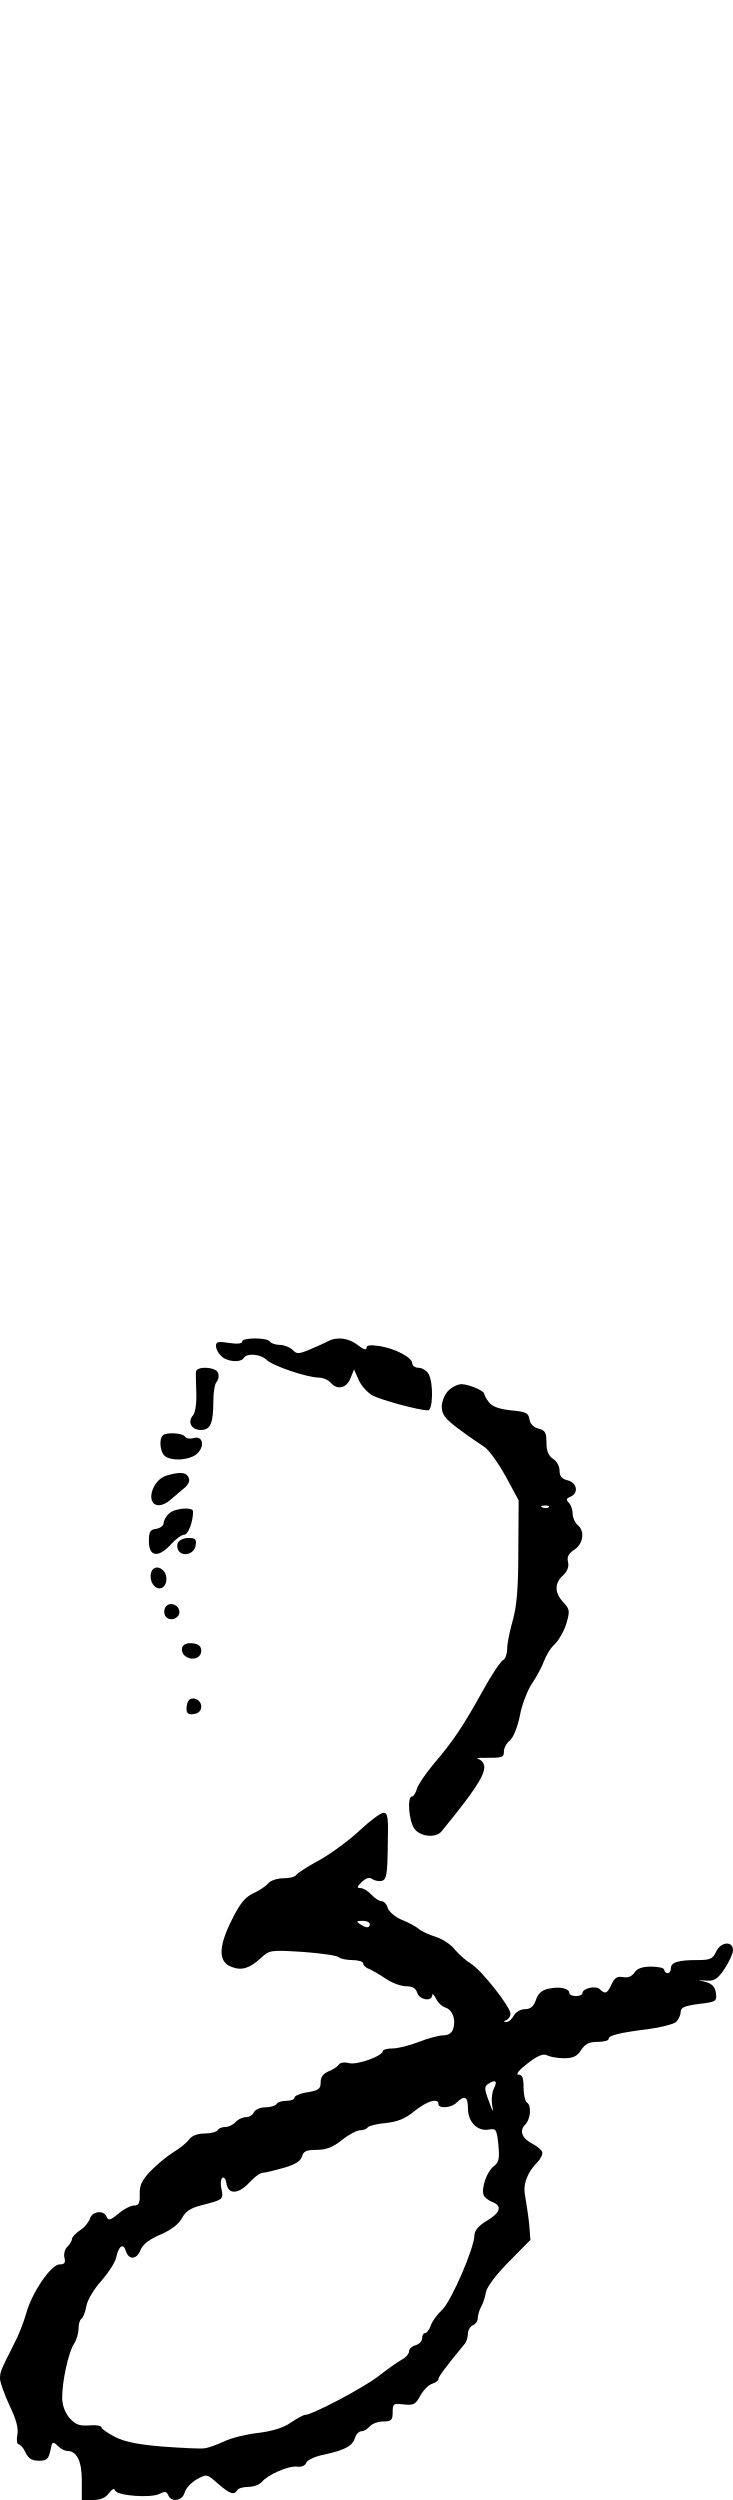
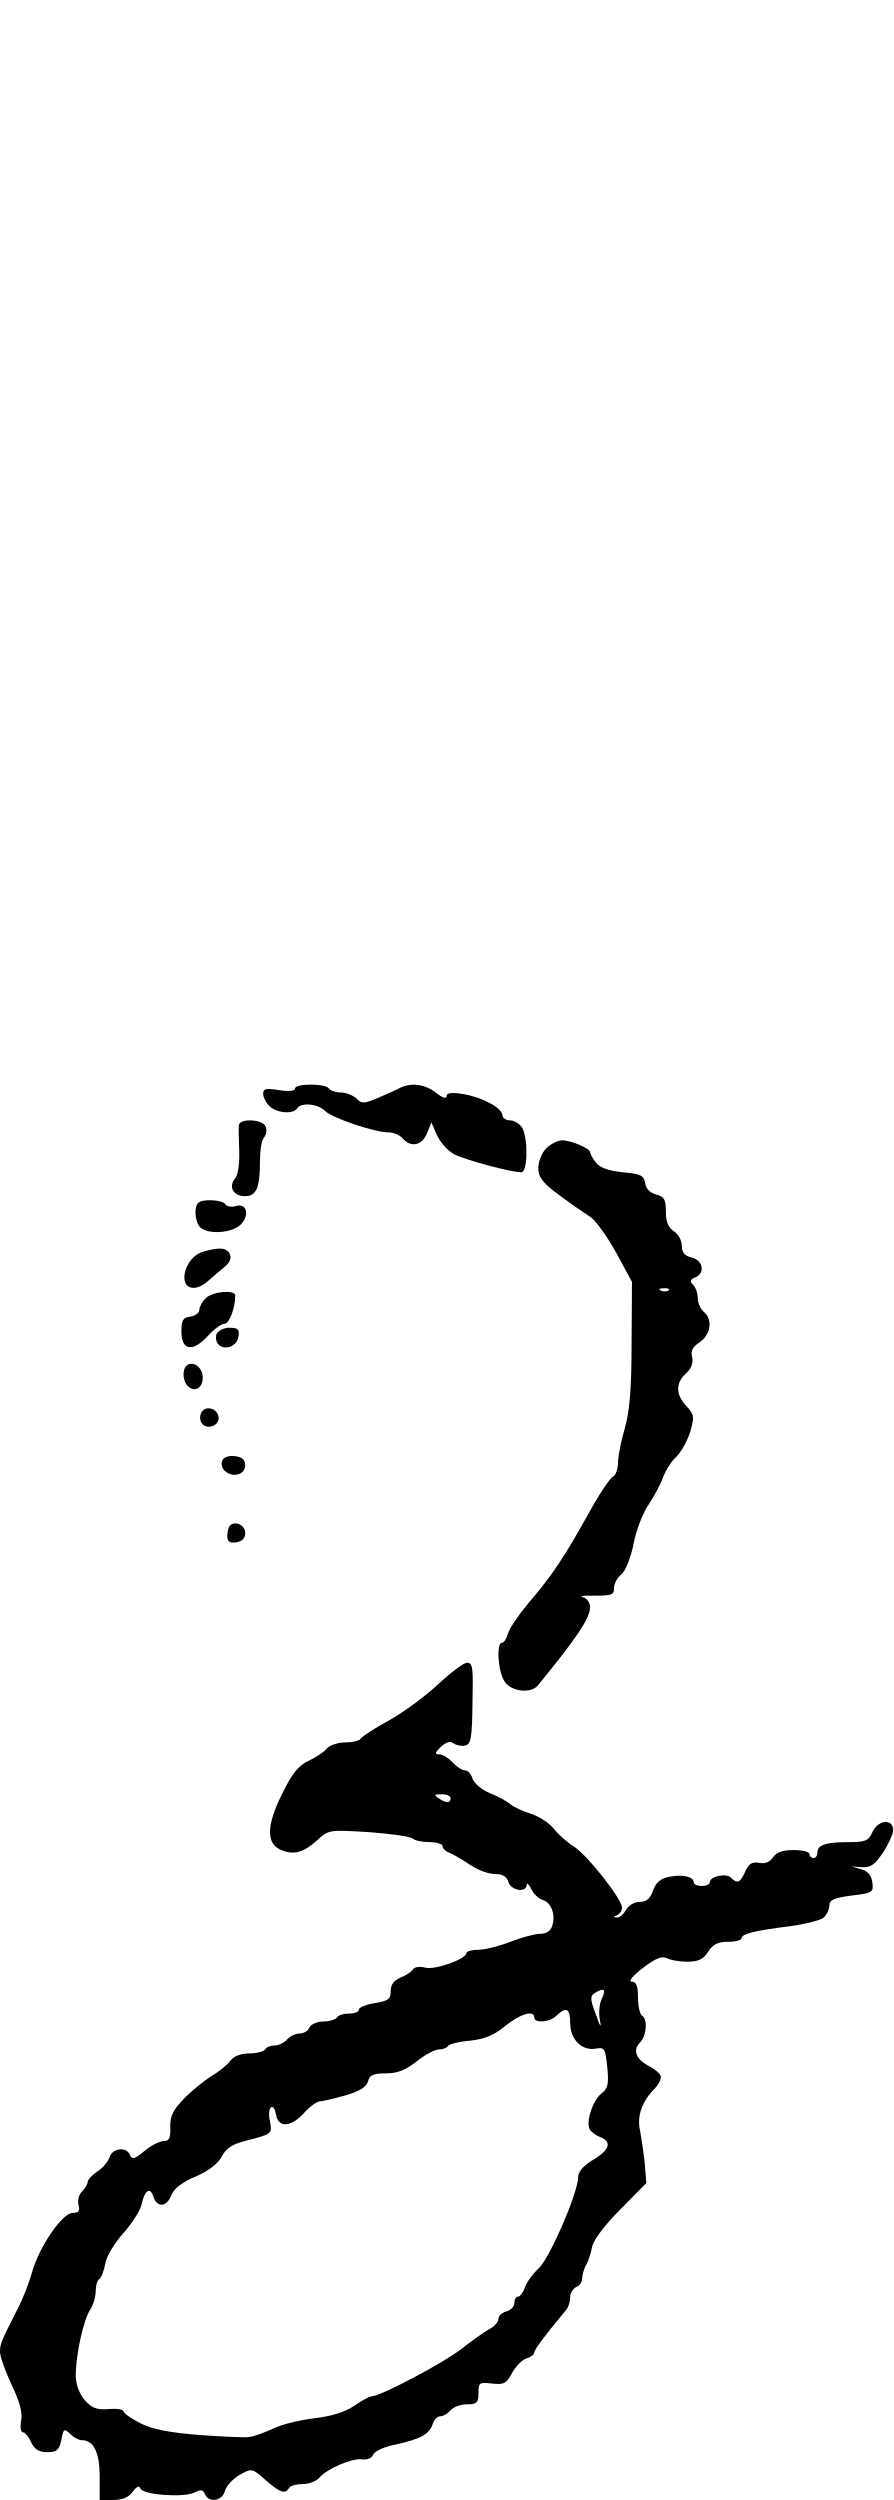
- <svg xmlns="http://www.w3.org/2000/svg" version="1.0" width="224pt" height="764pt" viewBox="0 0 224 764" preserveAspectRatio="xMidYMid meet">
-   <g transform="translate(0,764) scale(0.1,-0.1)" fill="#000000" stroke="none">
+ <svg xmlns="http://www.w3.org/2000/svg" version="1.0" width="224pt" height="627pt" viewBox="0 0 224 627" preserveAspectRatio="xMidYMid meet">
+   <g transform="translate(0,627) scale(0.1,-0.1)" fill="#000000" stroke="none">
    <path d="M740 3540 c0 -6 -15 -8 -40 -4 -32 5 -40 4 -40 -9 0 -9 7 -23 16 -31 17 -18 60 -21 69 -6 10 16 52 12 70 -6 18 -18 124 -54 160 -54 12 0 28 -7 35 -15 20 -24 49 -18 61 13 l11 27 14 -32 c8 -18 27 -39 43 -48 28 -14 141 -45 169 -45 15 0 17 83 2 111 -6 10 -20 19 -30 19 -11 0 -20 6 -20 13 0 18 -50 45 -98 53 -30 5 -42 3 -42 -5 0 -8 -11 -4 -26 8 -28 22 -63 27 -92 12 -9 -5 -34 -16 -55 -25 -34 -14 -40 -15 -53 -1 -9 8 -26 15 -39 15 -13 0 -27 5 -30 10 -8 13 -85 13 -85 0z" />
    <path d="M599 3448 c-1 -7 0 -37 1 -66 1 -30 -3 -59 -10 -67 -18 -21 -5 -45 24 -45 29 0 38 20 38 88 0 26 4 53 10 59 6 7 8 20 4 28 -7 18 -65 21 -67 3z" />
    <path d="M1370 3390 c-11 -11 -20 -33 -20 -49 0 -23 10 -37 52 -68 28 -21 63 -45 77 -54 14 -8 43 -49 66 -90 l40 -74 -1 -155 c0 -114 -5 -170 -17 -212 -9 -31 -17 -70 -17 -86 0 -16 -6 -32 -12 -35 -7 -2 -35 -44 -62 -93 -60 -108 -91 -155 -151 -225 -25 -30 -48 -64 -51 -76 -4 -13 -10 -23 -15 -23 -15 0 -10 -74 7 -98 17 -25 66 -30 83 -9 99 121 131 169 131 197 0 10 -8 21 -17 24 -10 2 -2 5 17 4 56 0 60 1 60 20 0 10 8 25 18 33 11 9 24 42 31 77 6 33 23 77 38 99 14 21 30 51 36 68 6 16 20 40 33 51 12 12 28 40 35 63 11 38 10 43 -9 64 -28 29 -28 59 -1 83 13 12 18 26 15 40 -4 16 1 26 19 38 28 19 33 57 10 76 -8 7 -15 22 -15 34 0 12 -5 27 -12 34 -9 9 -7 13 5 18 26 10 21 43 -8 50 -18 4 -25 13 -25 30 0 13 -9 29 -20 36 -14 9 -20 24 -20 49 0 31 -4 38 -24 43 -15 4 -26 14 -28 29 -3 19 -11 23 -57 27 -36 4 -58 12 -67 25 -8 10 -14 22 -14 25 0 10 -48 30 -70 30 -11 0 -29 -9 -40 -20z m307 -356 c-3 -3 -12 -4 -19 -1 -8 3 -5 6 6 6 11 1 17 -2 13 -5z" />
    <path d="M497 3253 c-11 -11 -8 -48 5 -61 19 -19 82 -15 103 8 22 24 13 54 -14 45 -11 -3 -22 -1 -26 5 -7 11 -58 14 -68 3z" />
    <path d="M510 3131 c-47 -13 -67 -91 -24 -91 10 0 24 7 33 15 9 8 27 23 40 34 16 12 22 24 18 34 -7 18 -25 20 -67 8z" />
    <path d="M516 3014 c-9 -8 -16 -22 -16 -29 0 -7 -10 -15 -22 -17 -19 -2 -23 -9 -23 -38 0 -47 28 -52 66 -11 15 17 34 31 42 31 12 0 27 39 27 71 0 15 -58 10 -74 -7z" />
    <path d="M543 2924 c-3 -8 -1 -20 5 -26 16 -16 47 -5 50 20 3 18 -1 22 -23 22 -14 0 -28 -7 -32 -16z" />
    <path d="M467 2844 c-11 -12 -8 -41 6 -52 18 -16 39 1 35 29 -3 23 -27 37 -41 23z" />
    <path d="M504 2725 c-4 -9 -2 -21 4 -27 15 -15 44 -1 40 19 -4 23 -36 29 -44 8z" />
    <path d="M557 2606 c-3 -8 0 -20 8 -26 20 -17 50 -8 50 15 0 14 -8 21 -26 23 -16 2 -29 -3 -32 -12z" />
    <path d="M577 2444 c-4 -4 -7 -16 -7 -26 0 -14 6 -19 23 -16 14 2 22 10 22 23 0 20 -25 32 -38 19z" />
    <path d="M1099 2046 c-31 -29 -86 -70 -122 -90 -37 -20 -69 -41 -72 -46 -3 -6 -21 -10 -39 -10 -19 0 -39 -7 -46 -15 -7 -9 -28 -23 -46 -31 -26 -12 -42 -33 -67 -84 -40 -81 -40 -126 1 -141 31 -12 55 -4 89 27 27 25 30 25 128 19 55 -4 104 -11 110 -16 5 -5 24 -9 42 -9 18 0 33 -5 33 -10 0 -6 8 -14 18 -17 9 -4 32 -17 51 -30 19 -13 46 -23 62 -23 19 0 30 -6 34 -20 7 -22 45 -28 46 -7 0 6 5 2 11 -10 6 -13 19 -25 29 -28 22 -7 33 -37 24 -65 -4 -13 -15 -20 -30 -20 -13 0 -47 -9 -75 -20 -28 -11 -64 -20 -80 -20 -17 0 -30 -4 -30 -8 0 -15 -78 -43 -103 -37 -14 4 -28 2 -32 -5 -4 -6 -18 -15 -31 -20 -16 -7 -24 -17 -24 -33 0 -21 -6 -25 -40 -31 -22 -3 -40 -11 -40 -16 0 -6 -11 -10 -24 -10 -14 0 -28 -4 -31 -10 -3 -5 -19 -10 -35 -10 -15 0 -30 -7 -34 -15 -3 -8 -14 -15 -24 -15 -11 0 -25 -7 -32 -15 -7 -8 -21 -15 -31 -15 -10 0 -21 -4 -24 -10 -3 -5 -21 -10 -40 -10 -21 0 -39 -7 -47 -18 -7 -10 -29 -28 -48 -39 -19 -12 -51 -38 -69 -57 -27 -28 -35 -44 -34 -71 1 -28 -3 -35 -17 -35 -10 0 -32 -11 -48 -25 -24 -20 -31 -22 -36 -10 -8 22 -44 18 -51 -5 -4 -11 -17 -28 -31 -36 -13 -9 -24 -21 -24 -26 0 -5 -6 -16 -14 -24 -8 -7 -12 -23 -9 -34 4 -15 0 -20 -15 -20 -26 0 -85 -87 -102 -150 -7 -25 -23 -67 -38 -95 -40 -79 -42 -84 -42 -104 0 -11 13 -47 29 -82 21 -43 28 -71 24 -90 -3 -16 -1 -29 4 -29 5 0 15 -11 21 -25 9 -18 19 -25 41 -25 24 0 29 5 35 31 5 28 7 29 22 15 8 -9 22 -16 29 -16 30 0 45 -31 45 -91 l0 -59 34 0 c24 0 39 7 49 21 10 13 16 16 19 8 5 -16 110 -24 136 -10 16 8 21 7 26 -4 9 -23 43 -18 50 7 3 13 20 31 37 41 31 17 31 17 65 -13 37 -32 49 -36 59 -20 3 6 19 10 34 10 16 0 34 7 41 15 19 23 82 50 107 47 14 -2 26 3 29 12 3 8 28 20 56 25 63 14 85 26 93 51 3 11 12 20 19 20 8 0 19 7 26 15 7 8 25 15 41 15 25 0 29 4 29 28 0 26 2 28 34 24 30 -3 36 0 50 26 9 17 25 33 36 37 11 3 20 10 20 15 0 7 23 38 80 107 6 7 10 21 10 32 0 10 7 21 15 25 8 3 15 12 15 21 0 8 4 23 9 33 6 9 13 30 16 47 4 18 32 55 72 95 l64 65 -4 50 c-3 28 -9 65 -12 83 -8 36 6 73 38 105 10 11 16 24 14 30 -2 7 -14 17 -27 24 -34 17 -44 40 -26 59 18 17 21 60 6 69 -5 3 -10 24 -10 46 0 29 -4 39 -16 39 -9 0 3 15 28 34 31 24 48 31 60 25 9 -5 33 -9 52 -9 27 0 40 6 52 25 12 19 25 25 50 25 19 0 34 4 34 9 0 11 33 19 121 30 38 5 76 15 84 21 8 7 15 21 15 31 0 14 11 19 56 25 52 6 55 8 52 32 -2 18 -11 29 -28 34 l-25 7 27 -2 c21 -1 32 6 52 36 14 21 26 47 26 57 0 30 -38 26 -52 -5 -10 -22 -18 -25 -59 -25 -57 0 -79 -7 -79 -26 0 -8 -4 -14 -10 -14 -5 0 -10 5 -10 10 0 6 -18 10 -40 10 -28 0 -43 -6 -51 -18 -8 -12 -20 -17 -35 -14 -18 3 -26 -2 -35 -22 -13 -29 -20 -31 -36 -15 -12 12 -53 3 -53 -12 0 -5 -9 -9 -20 -9 -11 0 -20 4 -20 9 0 14 -28 21 -61 14 -22 -4 -34 -14 -41 -34 -7 -21 -17 -29 -34 -29 -13 0 -28 -9 -34 -20 -6 -11 -16 -20 -23 -19 -9 0 -9 2 1 6 6 2 12 11 12 19 0 21 -89 134 -121 153 -16 10 -37 29 -49 43 -11 15 -37 32 -58 39 -20 6 -44 17 -52 24 -8 7 -31 20 -52 28 -20 8 -39 25 -43 36 -3 12 -12 21 -19 21 -7 0 -21 9 -31 20 -10 11 -25 20 -33 20 -12 0 -12 4 4 19 13 12 23 15 31 9 7 -5 20 -8 29 -6 15 3 18 18 19 106 2 89 1 102 -14 102 -9 -1 -41 -25 -72 -54z m31 -286 c0 -13 -11 -13 -30 0 -12 8 -11 10 8 10 12 0 22 -4 22 -10z m380 -501 c-6 -11 -9 -35 -6 -52 5 -25 2 -23 -10 12 -14 36 -14 45 -3 52 23 15 30 10 19 -12z m-80 -62 c0 -42 29 -71 64 -65 22 4 24 1 29 -46 4 -42 2 -54 -14 -66 -21 -16 -39 -67 -31 -88 2 -7 15 -17 28 -22 30 -12 23 -33 -22 -59 -21 -13 -34 -28 -34 -41 0 -39 -71 -203 -99 -229 -16 -15 -31 -36 -35 -49 -4 -12 -12 -22 -17 -22 -5 0 -9 -7 -9 -16 0 -9 -9 -18 -20 -21 -11 -3 -20 -11 -20 -19 0 -7 -10 -19 -22 -25 -13 -7 -45 -30 -72 -51 -45 -35 -202 -118 -224 -118 -5 0 -25 -11 -44 -24 -23 -16 -58 -26 -99 -31 -35 -4 -82 -15 -104 -26 -22 -10 -49 -20 -60 -21 -11 -2 -67 1 -125 5 -74 6 -117 14 -147 29 -24 12 -43 26 -43 30 0 5 -17 8 -37 6 -31 -2 -42 2 -61 23 -14 17 -22 40 -22 62 0 50 19 138 36 164 8 12 14 33 14 47 0 14 4 27 9 30 5 3 12 21 15 39 3 18 24 53 46 77 21 24 42 56 45 71 8 37 22 45 30 19 9 -28 34 -25 45 5 6 16 27 32 60 46 33 14 56 32 66 50 10 20 26 31 57 39 70 18 70 18 64 50 -4 16 -2 32 3 35 5 3 10 -5 12 -17 5 -35 36 -34 69 1 15 17 34 31 42 31 7 0 36 7 64 15 35 10 52 21 56 35 4 16 14 20 45 20 29 0 49 8 77 30 21 17 46 30 56 30 10 0 20 4 23 9 3 4 28 11 55 13 36 4 59 13 87 36 38 31 74 42 74 22 0 -15 40 -12 56 5 24 23 34 18 34 -18z" />
  </g>
</svg>
